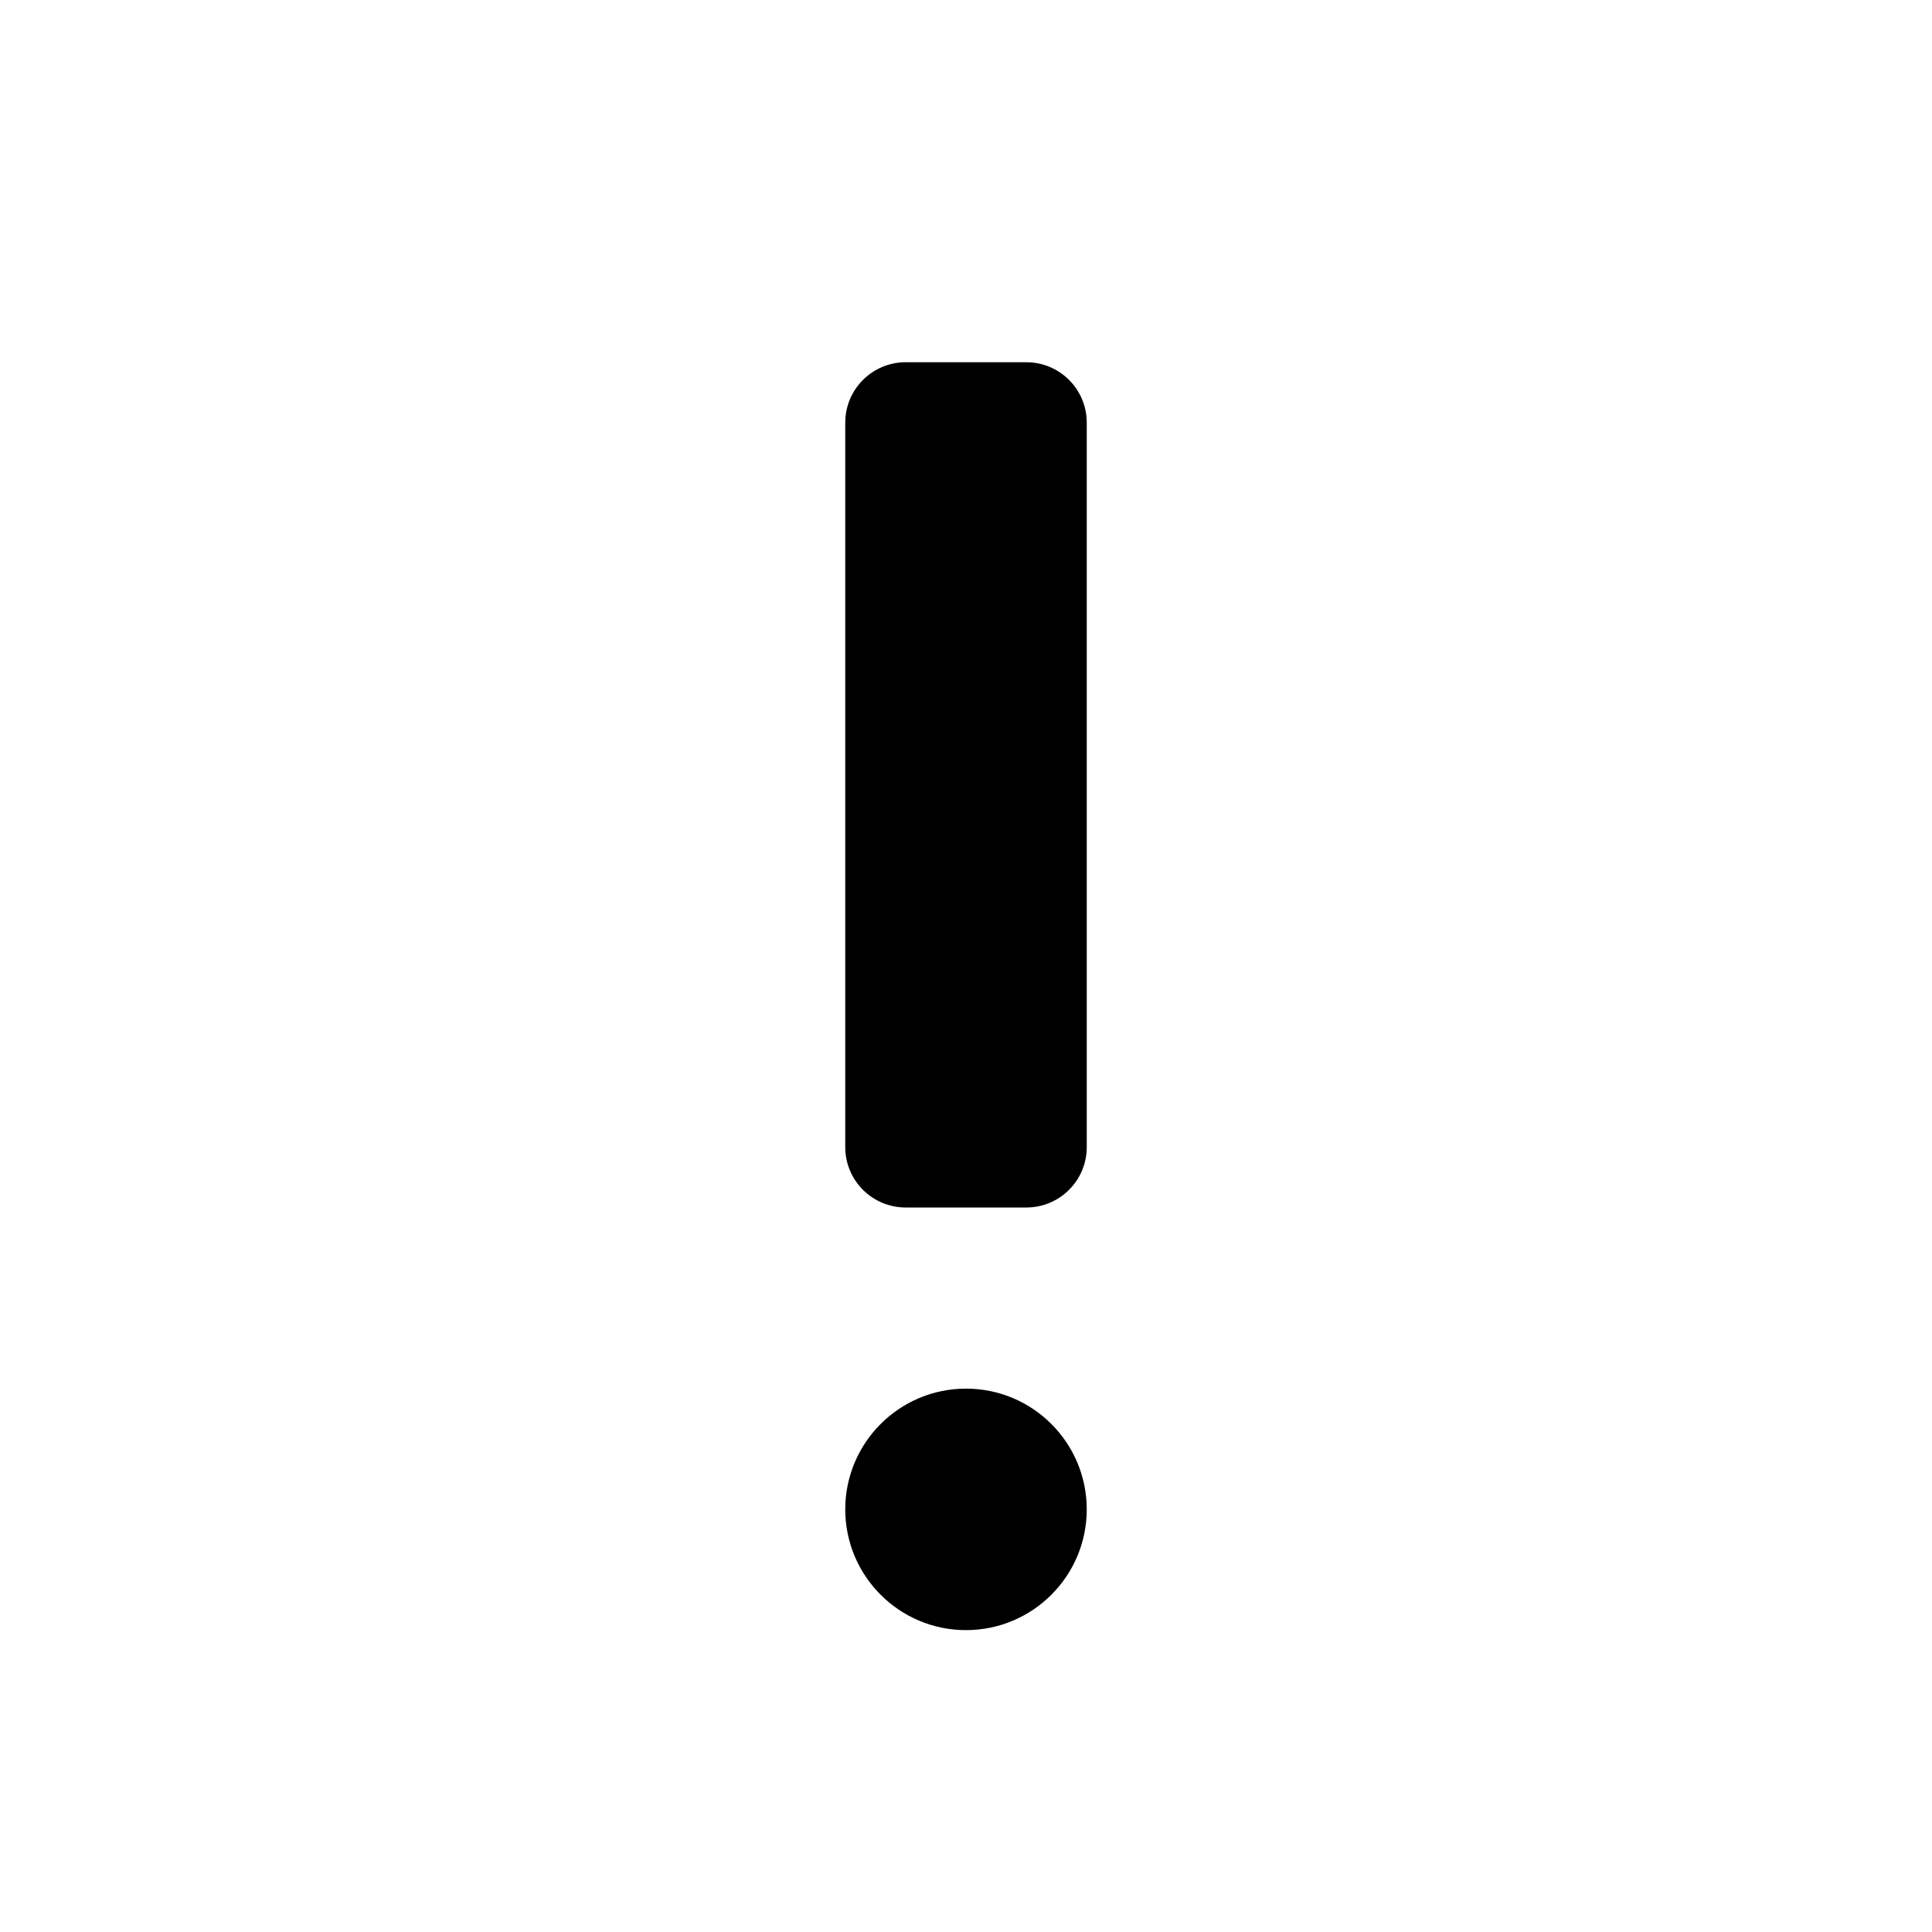
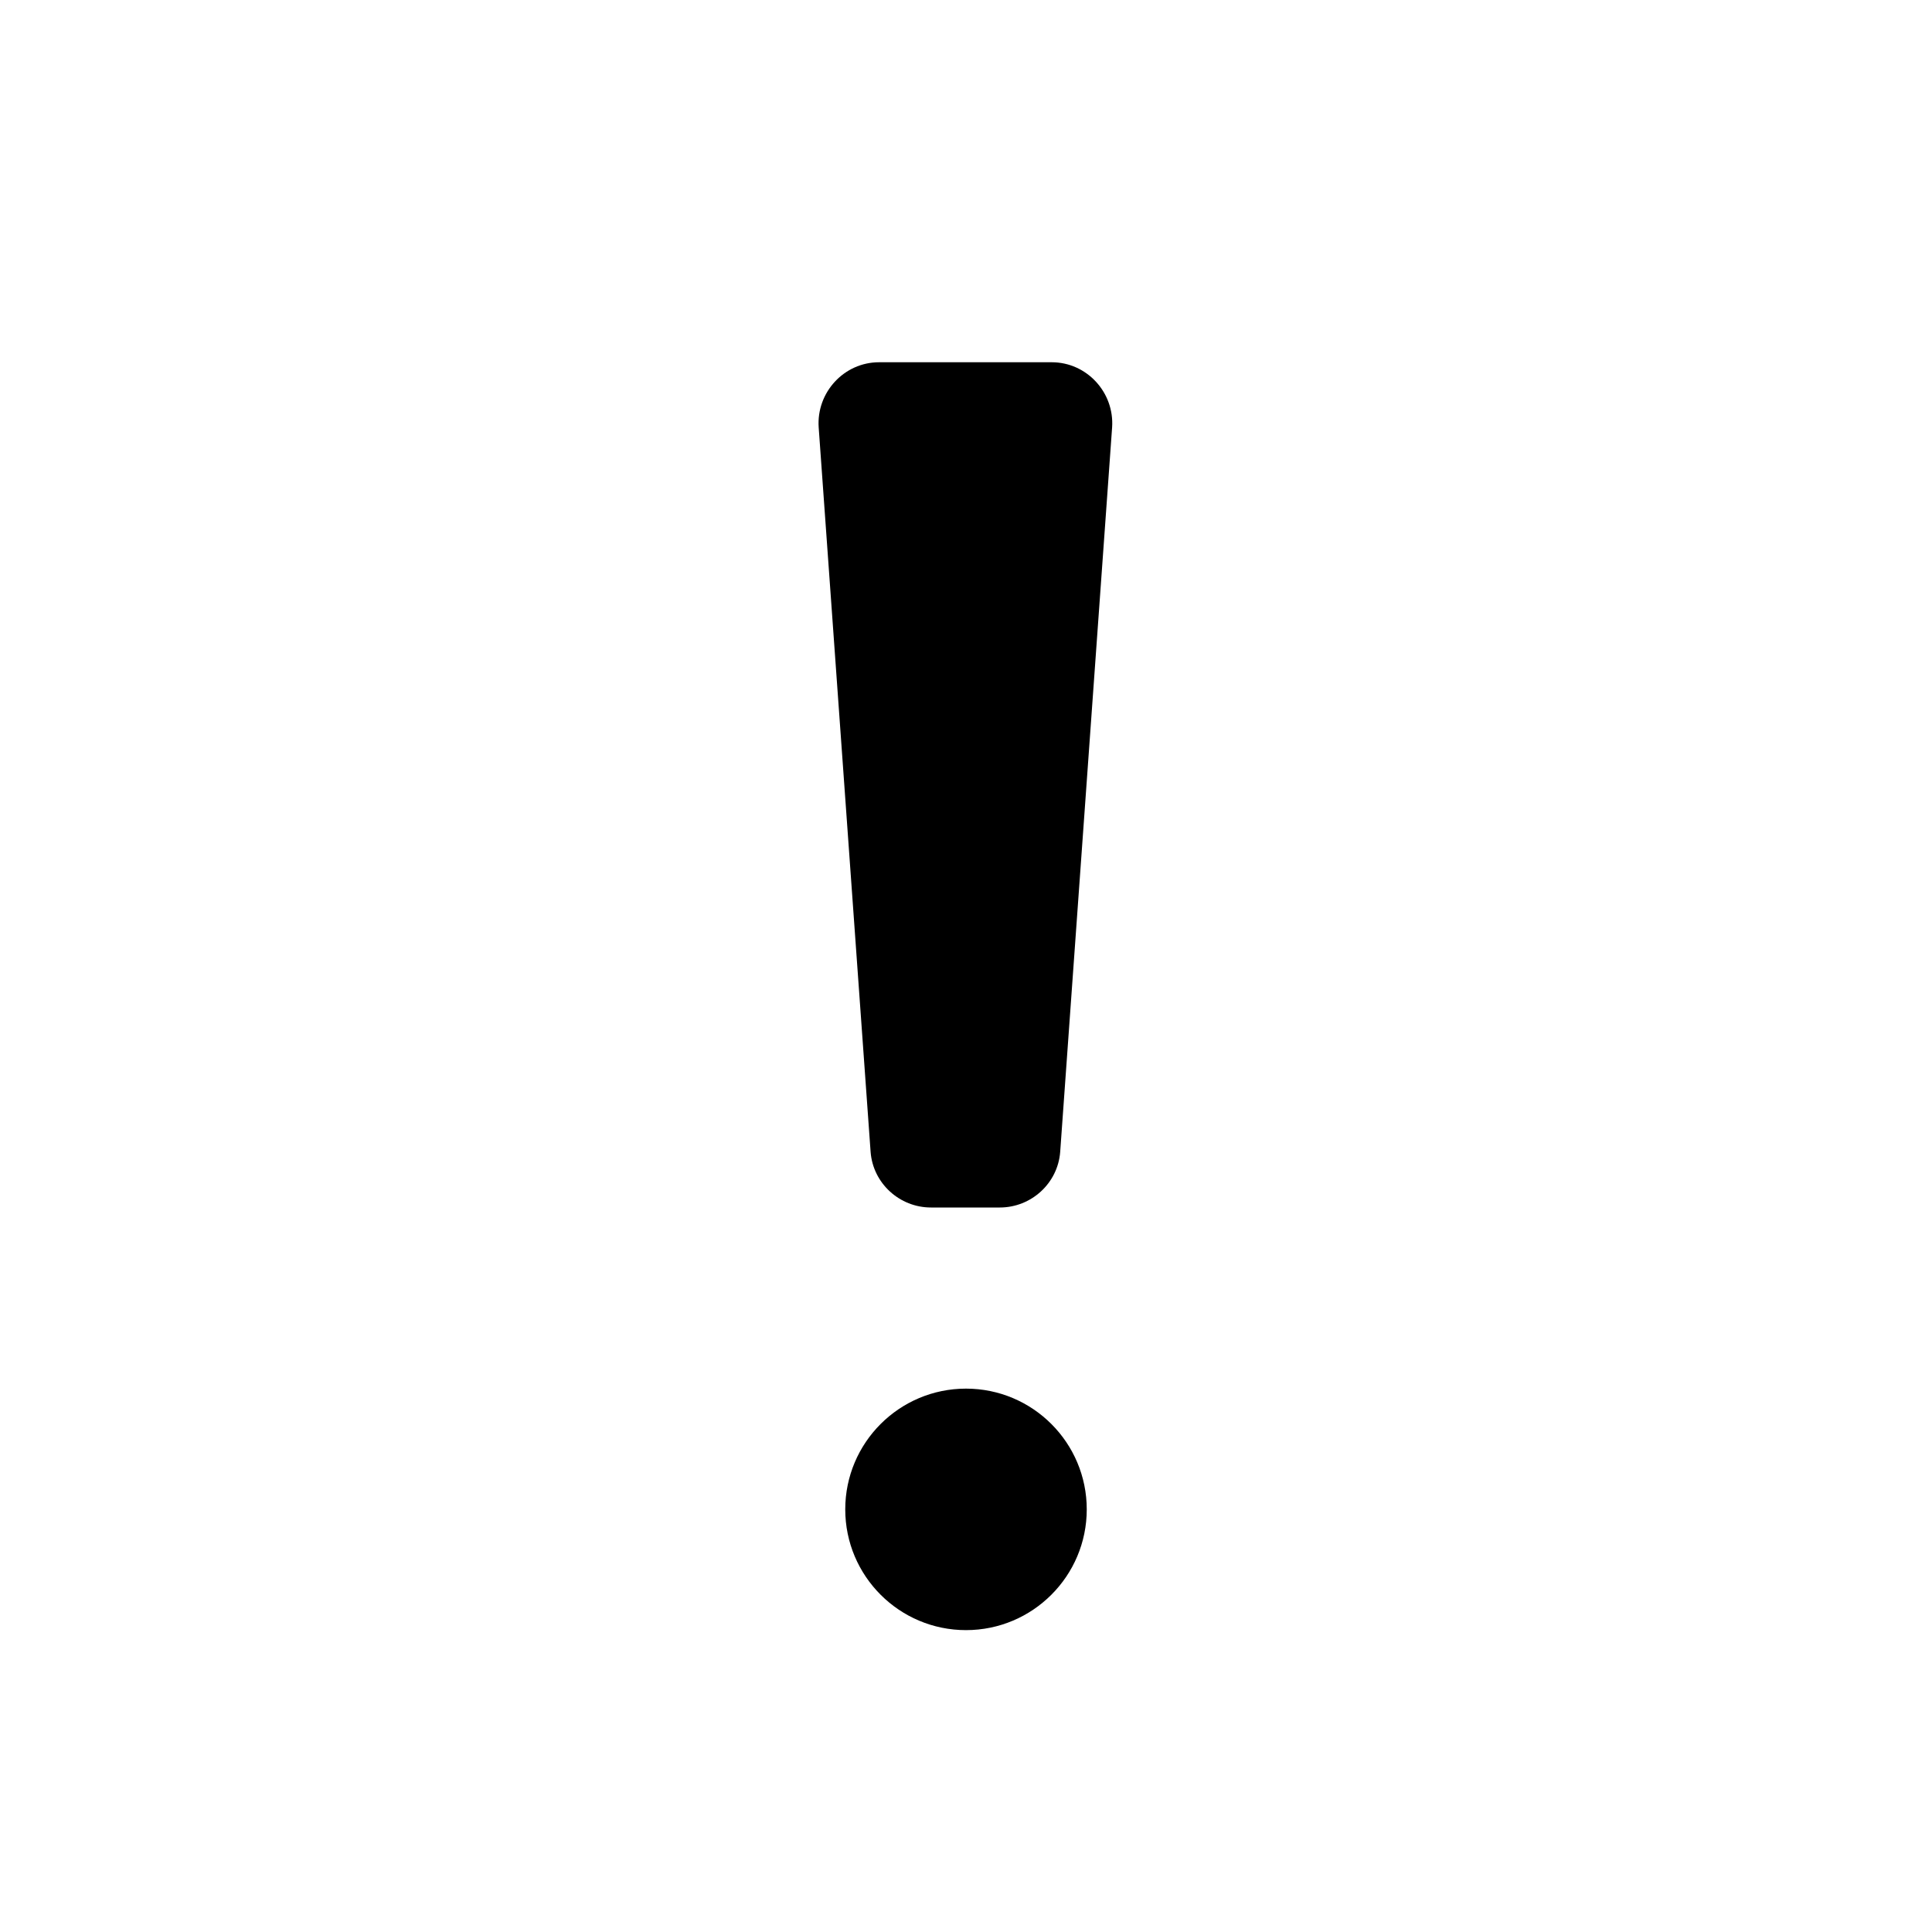
<svg xmlns="http://www.w3.org/2000/svg" width="16" height="16" viewBox="0 0 16 16" fill="none">
-   <path d="M8 11.5C8.552 11.5 9 11.948 9 12.5C9 13.052 8.552 13.5 8 13.5C7.448 13.5 7 13.052 7 12.5C7 11.948 7.448 11.5 8 11.5Z" fill="currentColor" />
-   <path d="M8.5 3C8.776 3 9 3.224 9 3.5V9.5C9 9.776 8.776 10 8.5 10H7.5C7.224 10 7 9.776 7 9.5V3.5C7 3.224 7.224 3 7.5 3H8.5Z" fill="currentColor" />
+   <path d="M8 11.5C8.552 11.5 9 11.948 9 12.5C9 13.052 8.552 13.5 8 13.5C7.448 13.5 7 13.052 7 12.5C7 11.948 7.448 11.5 8 11.5Z" fill="black" />
+   <path d="M8.71 3C9 3 9.23 3.25 9.21 3.54L8.78 9.54C8.76 9.8 8.54 10 8.28 10H7.71C7.45 10 7.23 9.8 7.21 9.54L6.78 3.54C6.76 3.25 6.99 3 7.28 3H8.71Z" fill="black" />
</svg>
